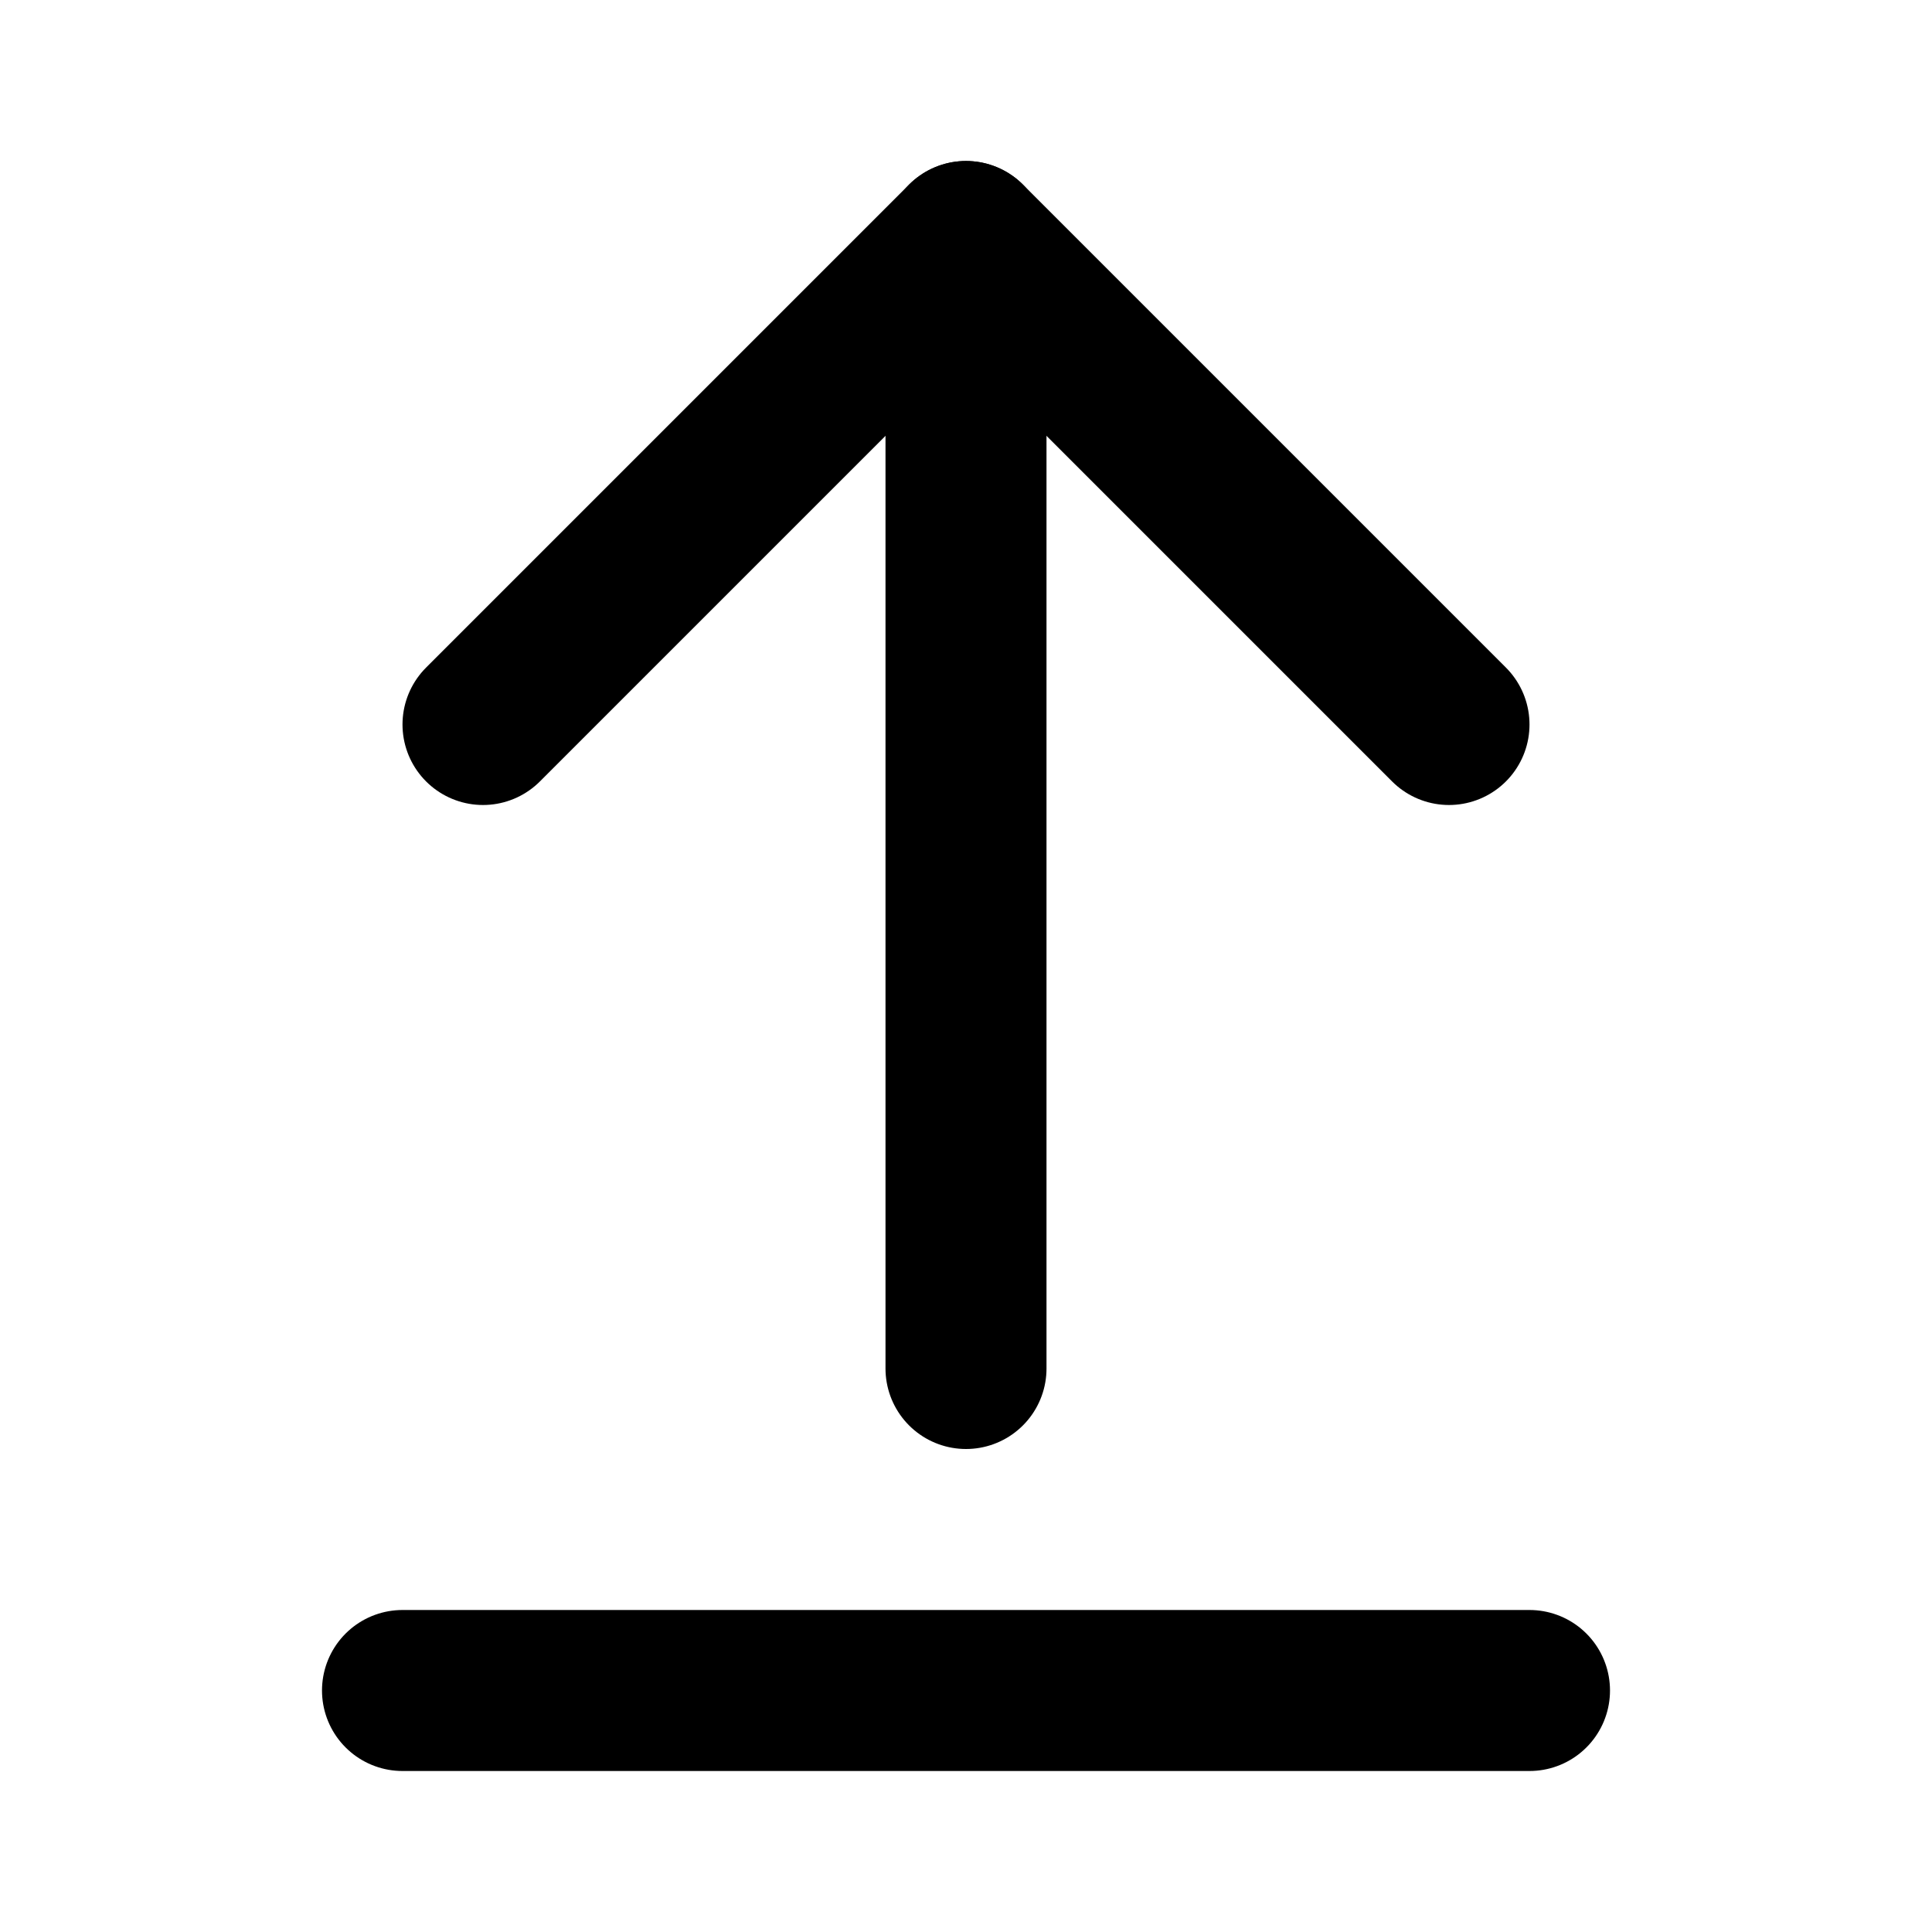
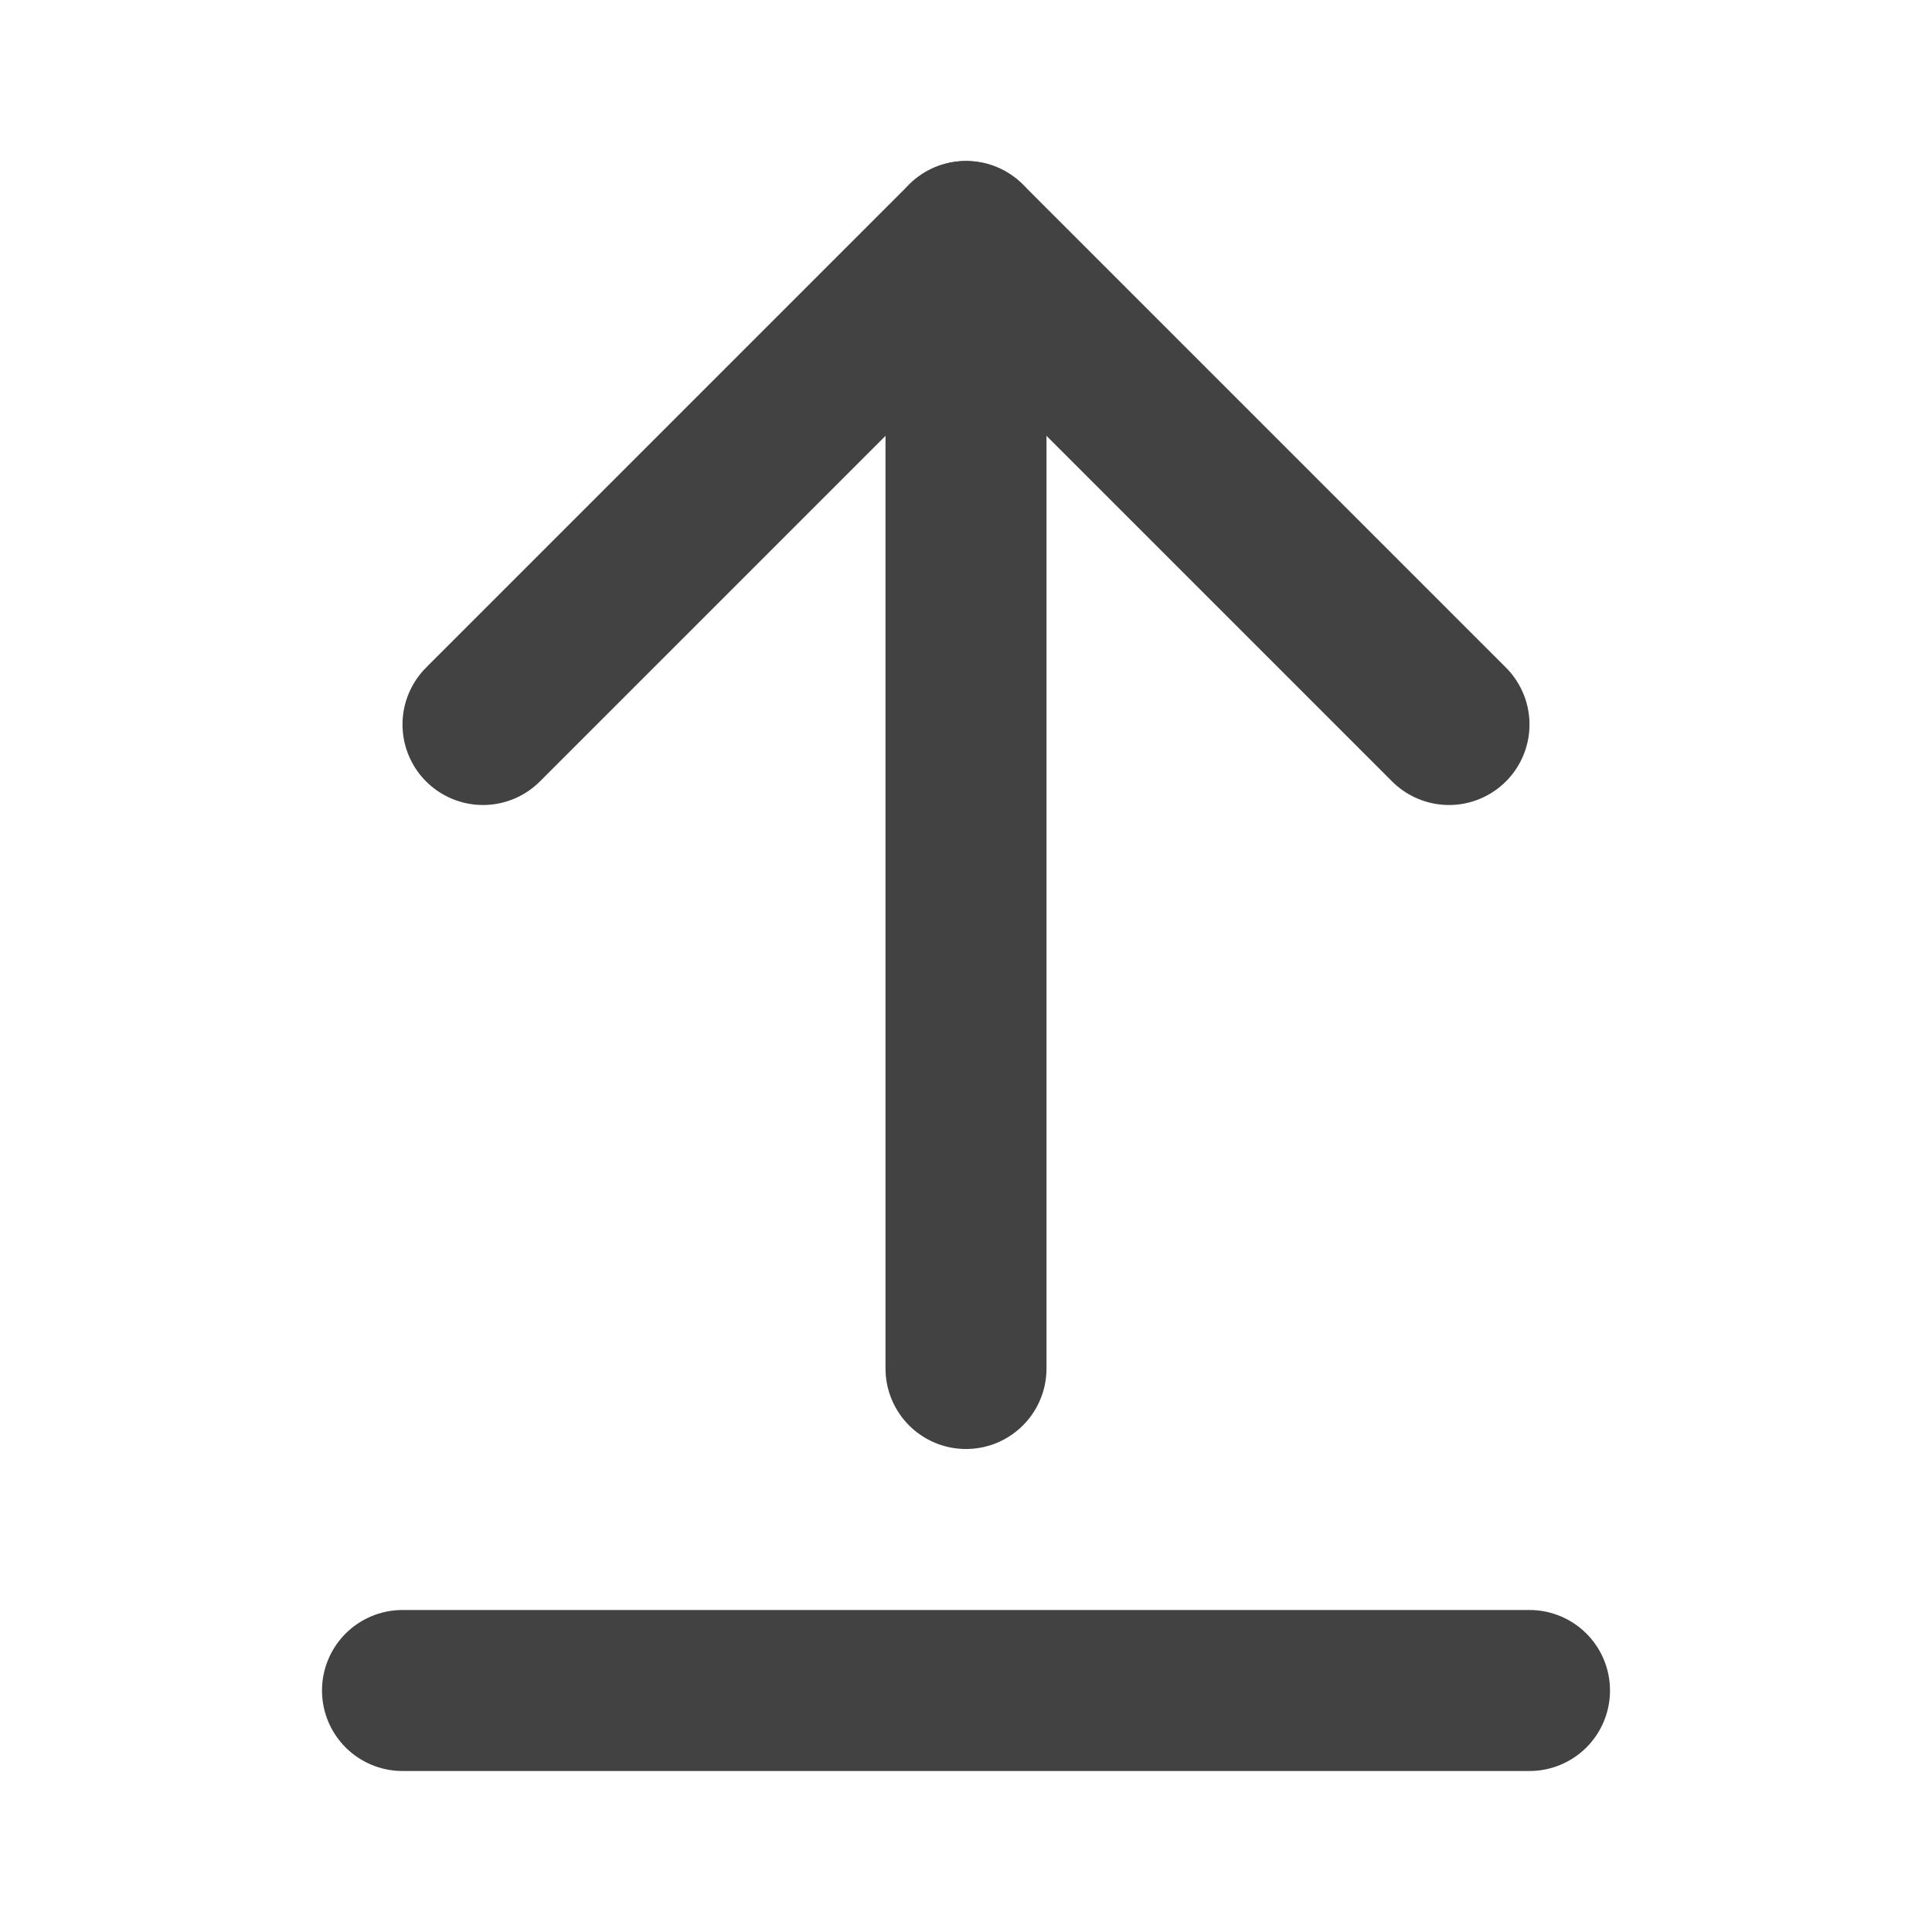
- <svg xmlns="http://www.w3.org/2000/svg" width="24" height="24" viewBox="0 0 24 24" fill="none" stroke="currentColor" stroke-width="2" stroke-linecap="round" stroke-linejoin="round" class="lucide lucide-arrow-up-from-line-icon lucide-arrow-up-from-line">
+ <svg xmlns="http://www.w3.org/2000/svg" width="24" height="24" viewBox="0 0 24 24" fill="none" stroke="#424242" stroke-width="2" stroke-linecap="round" stroke-linejoin="round" class="lucide lucide-arrow-up-from-line-icon lucide-arrow-up-from-line">
  <path d="m18 9-6-6-6 6" />
  <path d="M12 3v14" />
  <path d="M5 21h14" />
</svg>
